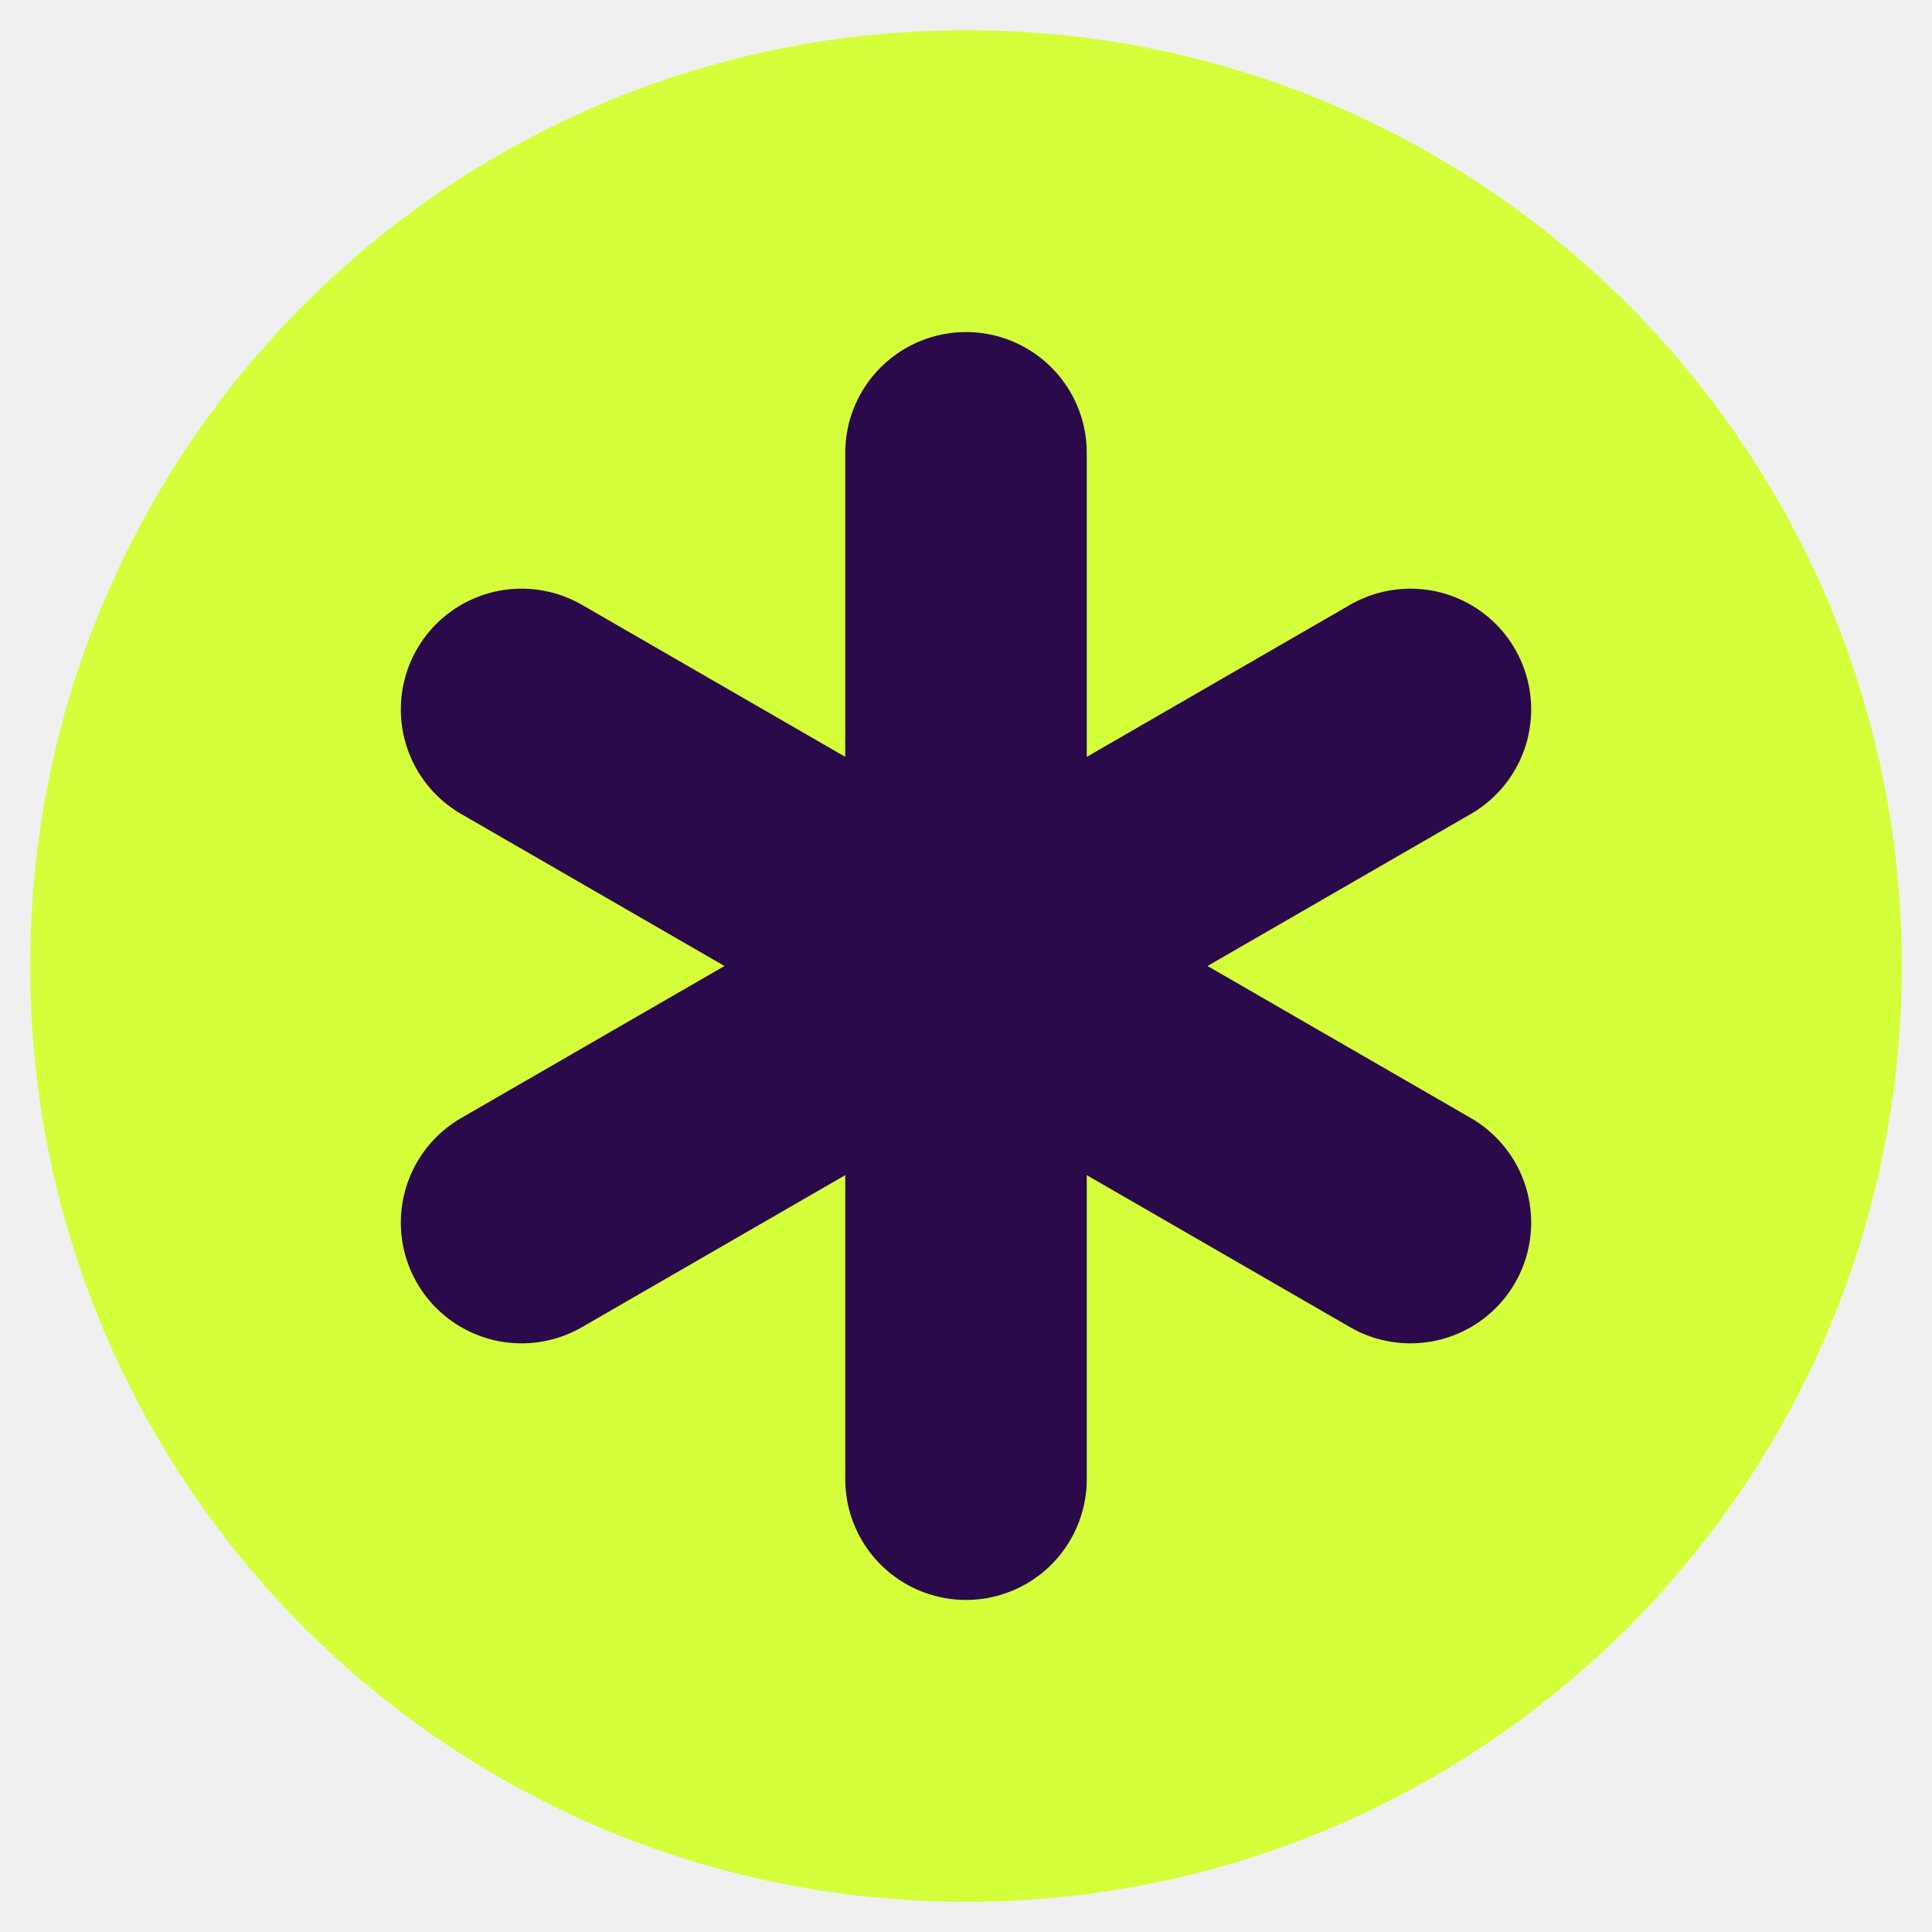
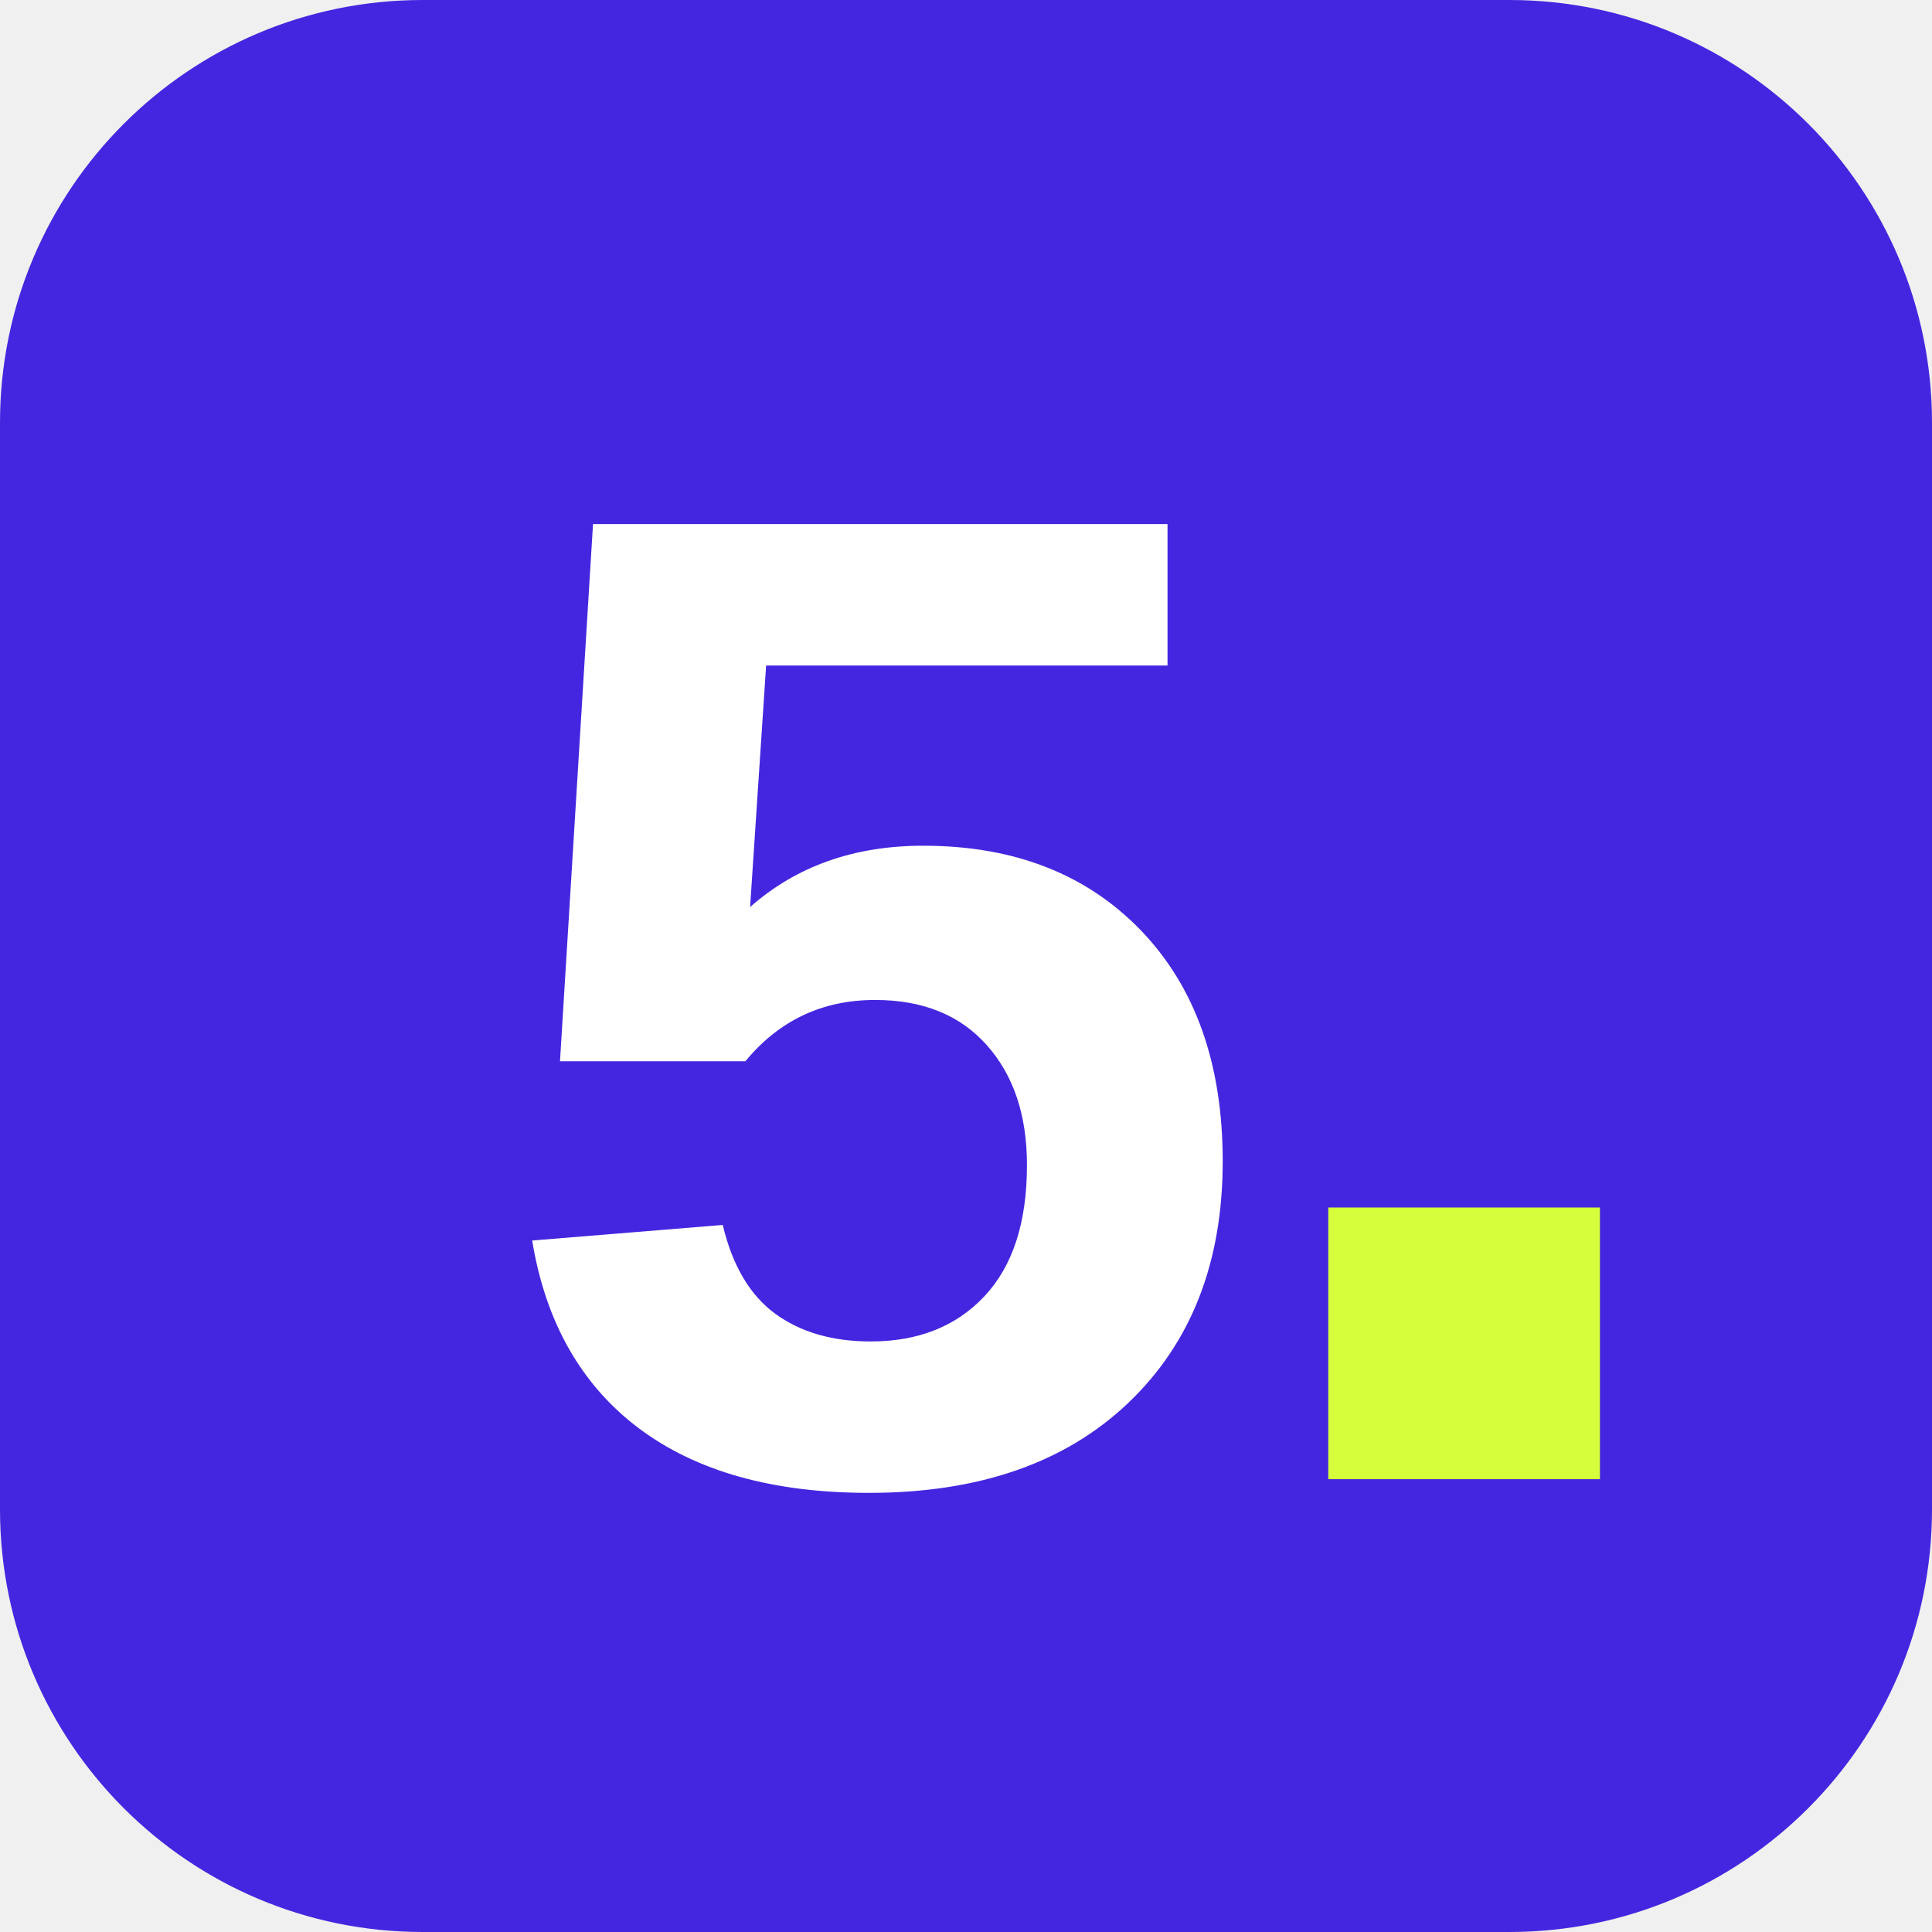
- <svg xmlns="http://www.w3.org/2000/svg" viewBox="-32 -32 64 64">
-   <circle r="31" fill="#d4ff3a" />
-   <g stroke="#2a0a4a" stroke-width="8" stroke-linecap="round">
-     <line x1="0" y1="-17" x2="0" y2="17" />
-     <line x1="0" y1="-17" x2="0" y2="17" transform="rotate(60)" />
-     <line x1="0" y1="-17" x2="0" y2="17" transform="rotate(120)" />
-   </g>
+ <svg xmlns="http://www.w3.org/2000/svg" viewBox="0 0 64 64">
+   <rect width="64" height="64" rx="14" fill="#4526e0" />
+   <text x="29" y="49" text-anchor="middle" font-family="Arial Black, Arial, Helvetica, sans-serif" font-weight="900" font-size="46" fill="#fff">5</text>
+   <rect x="44" y="40" width="9" height="9" fill="#d4ff3a" />
</svg>
